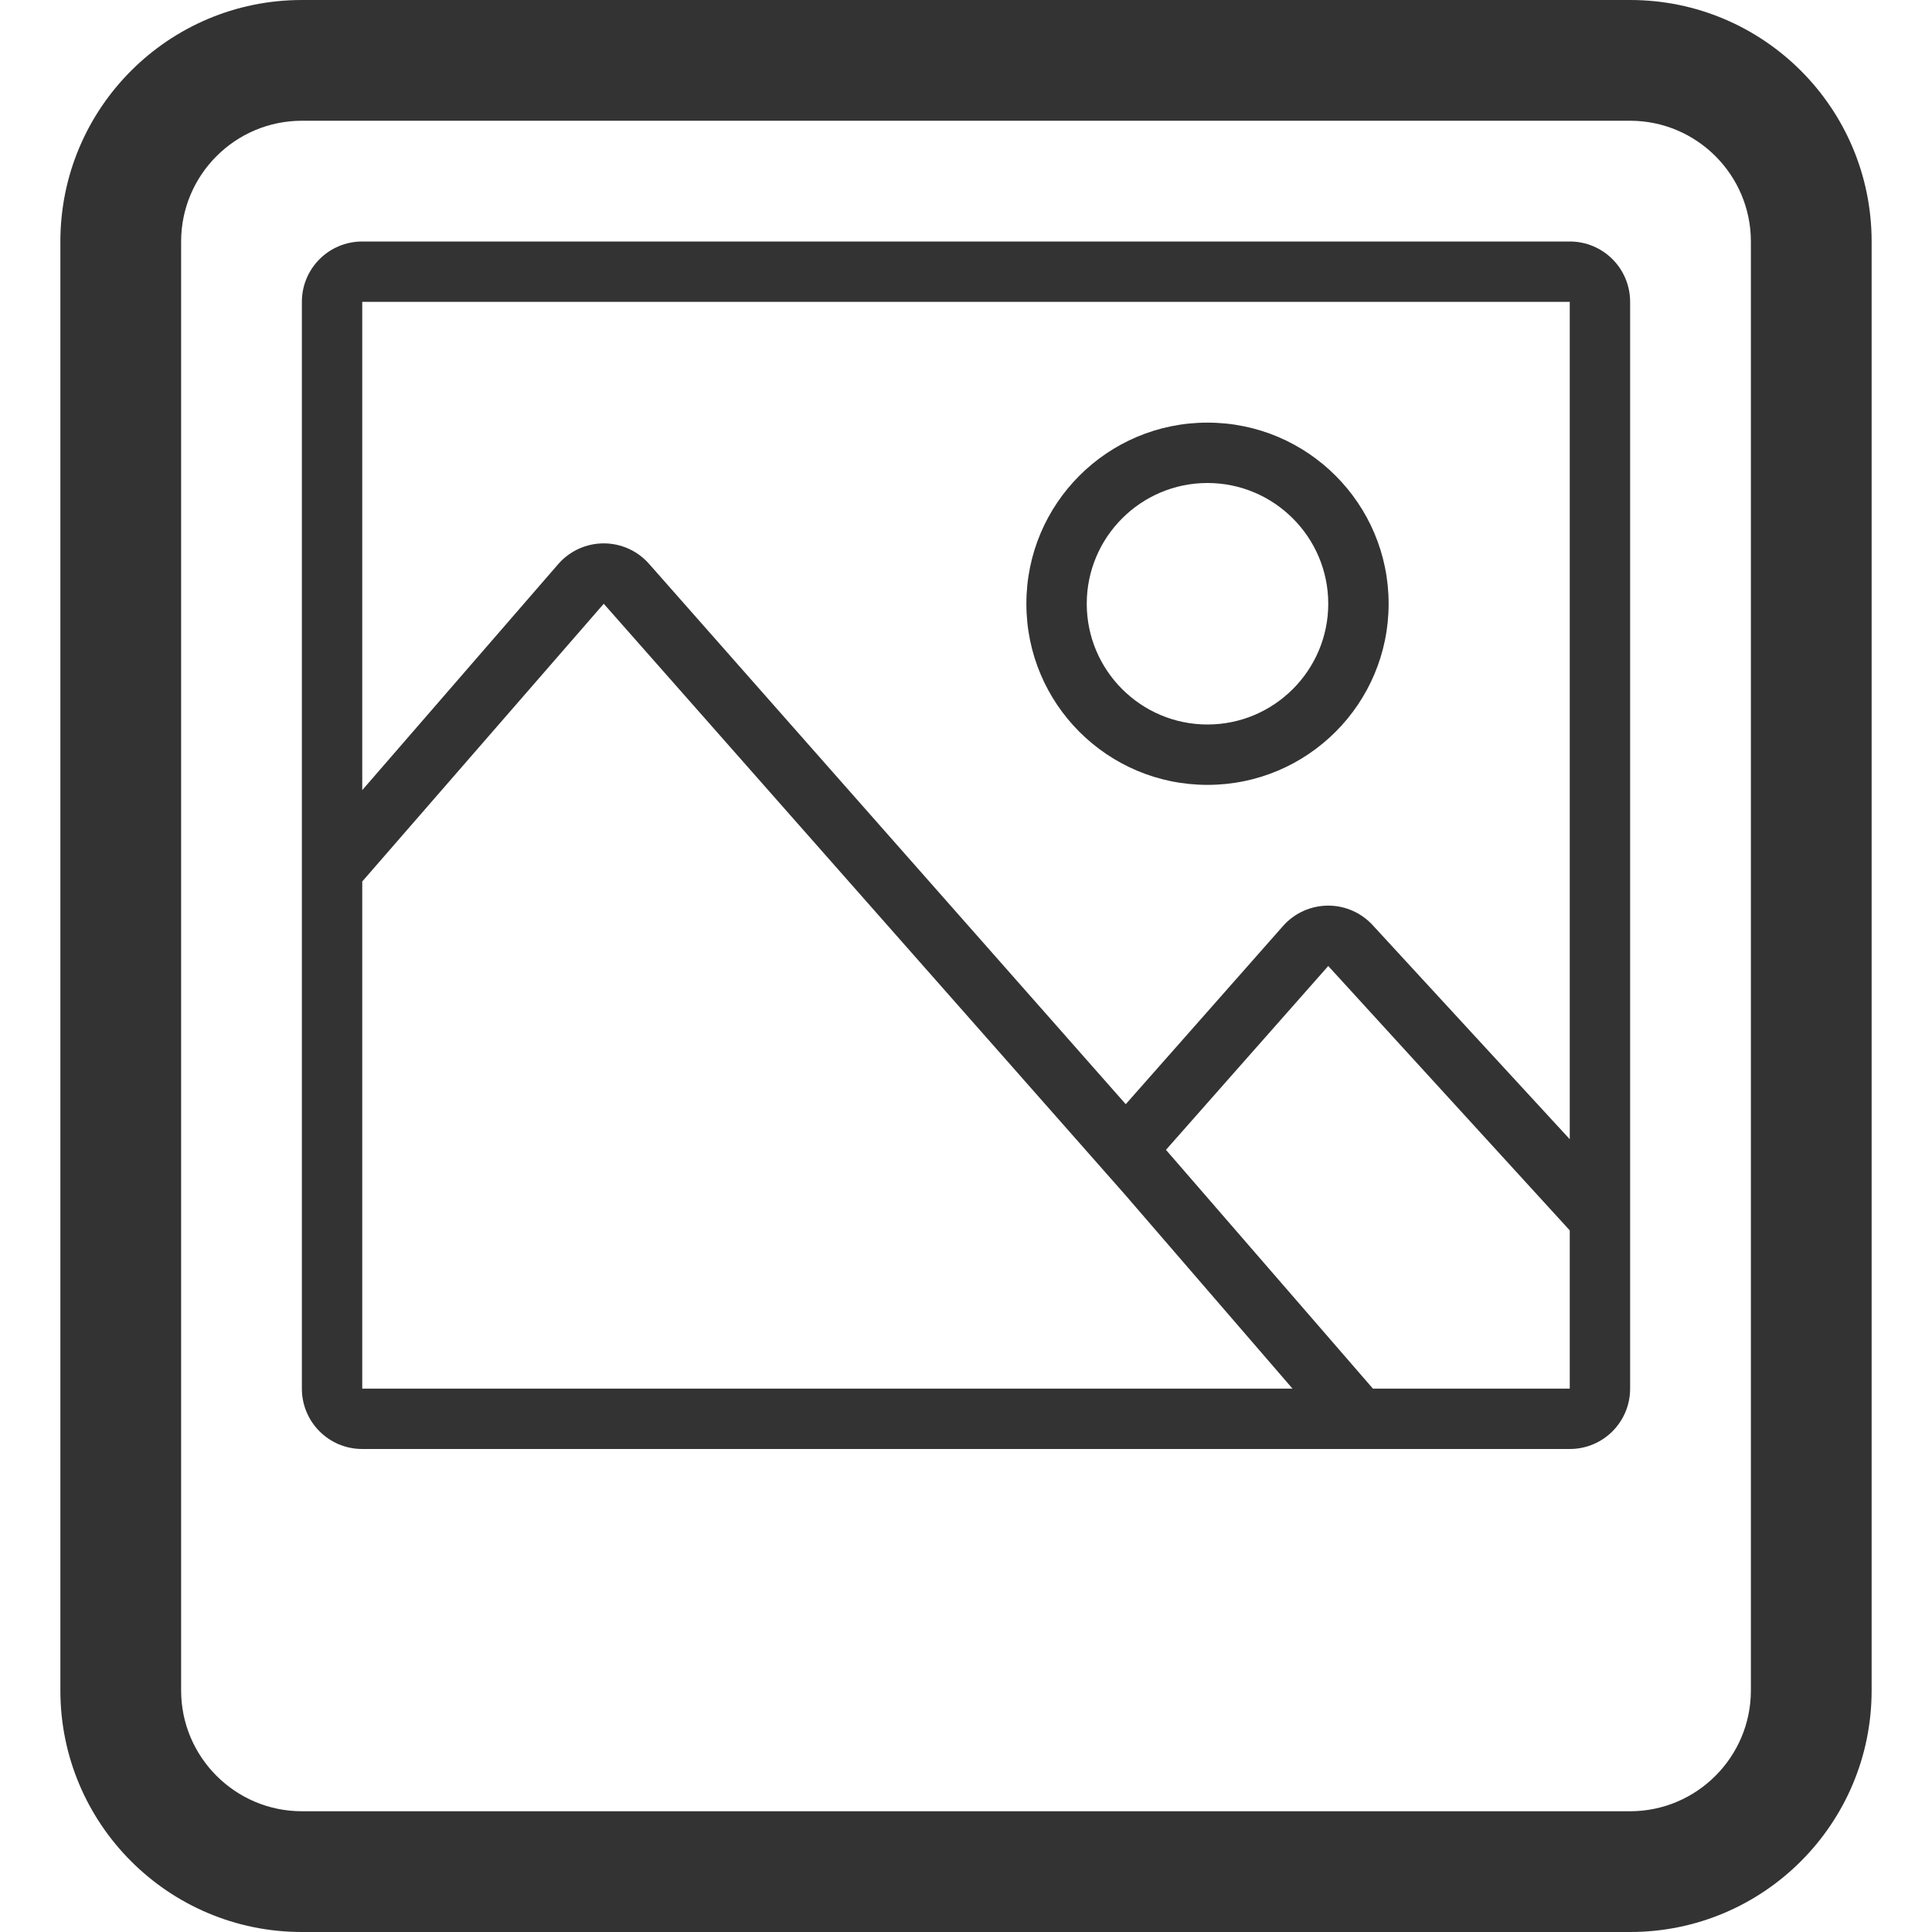
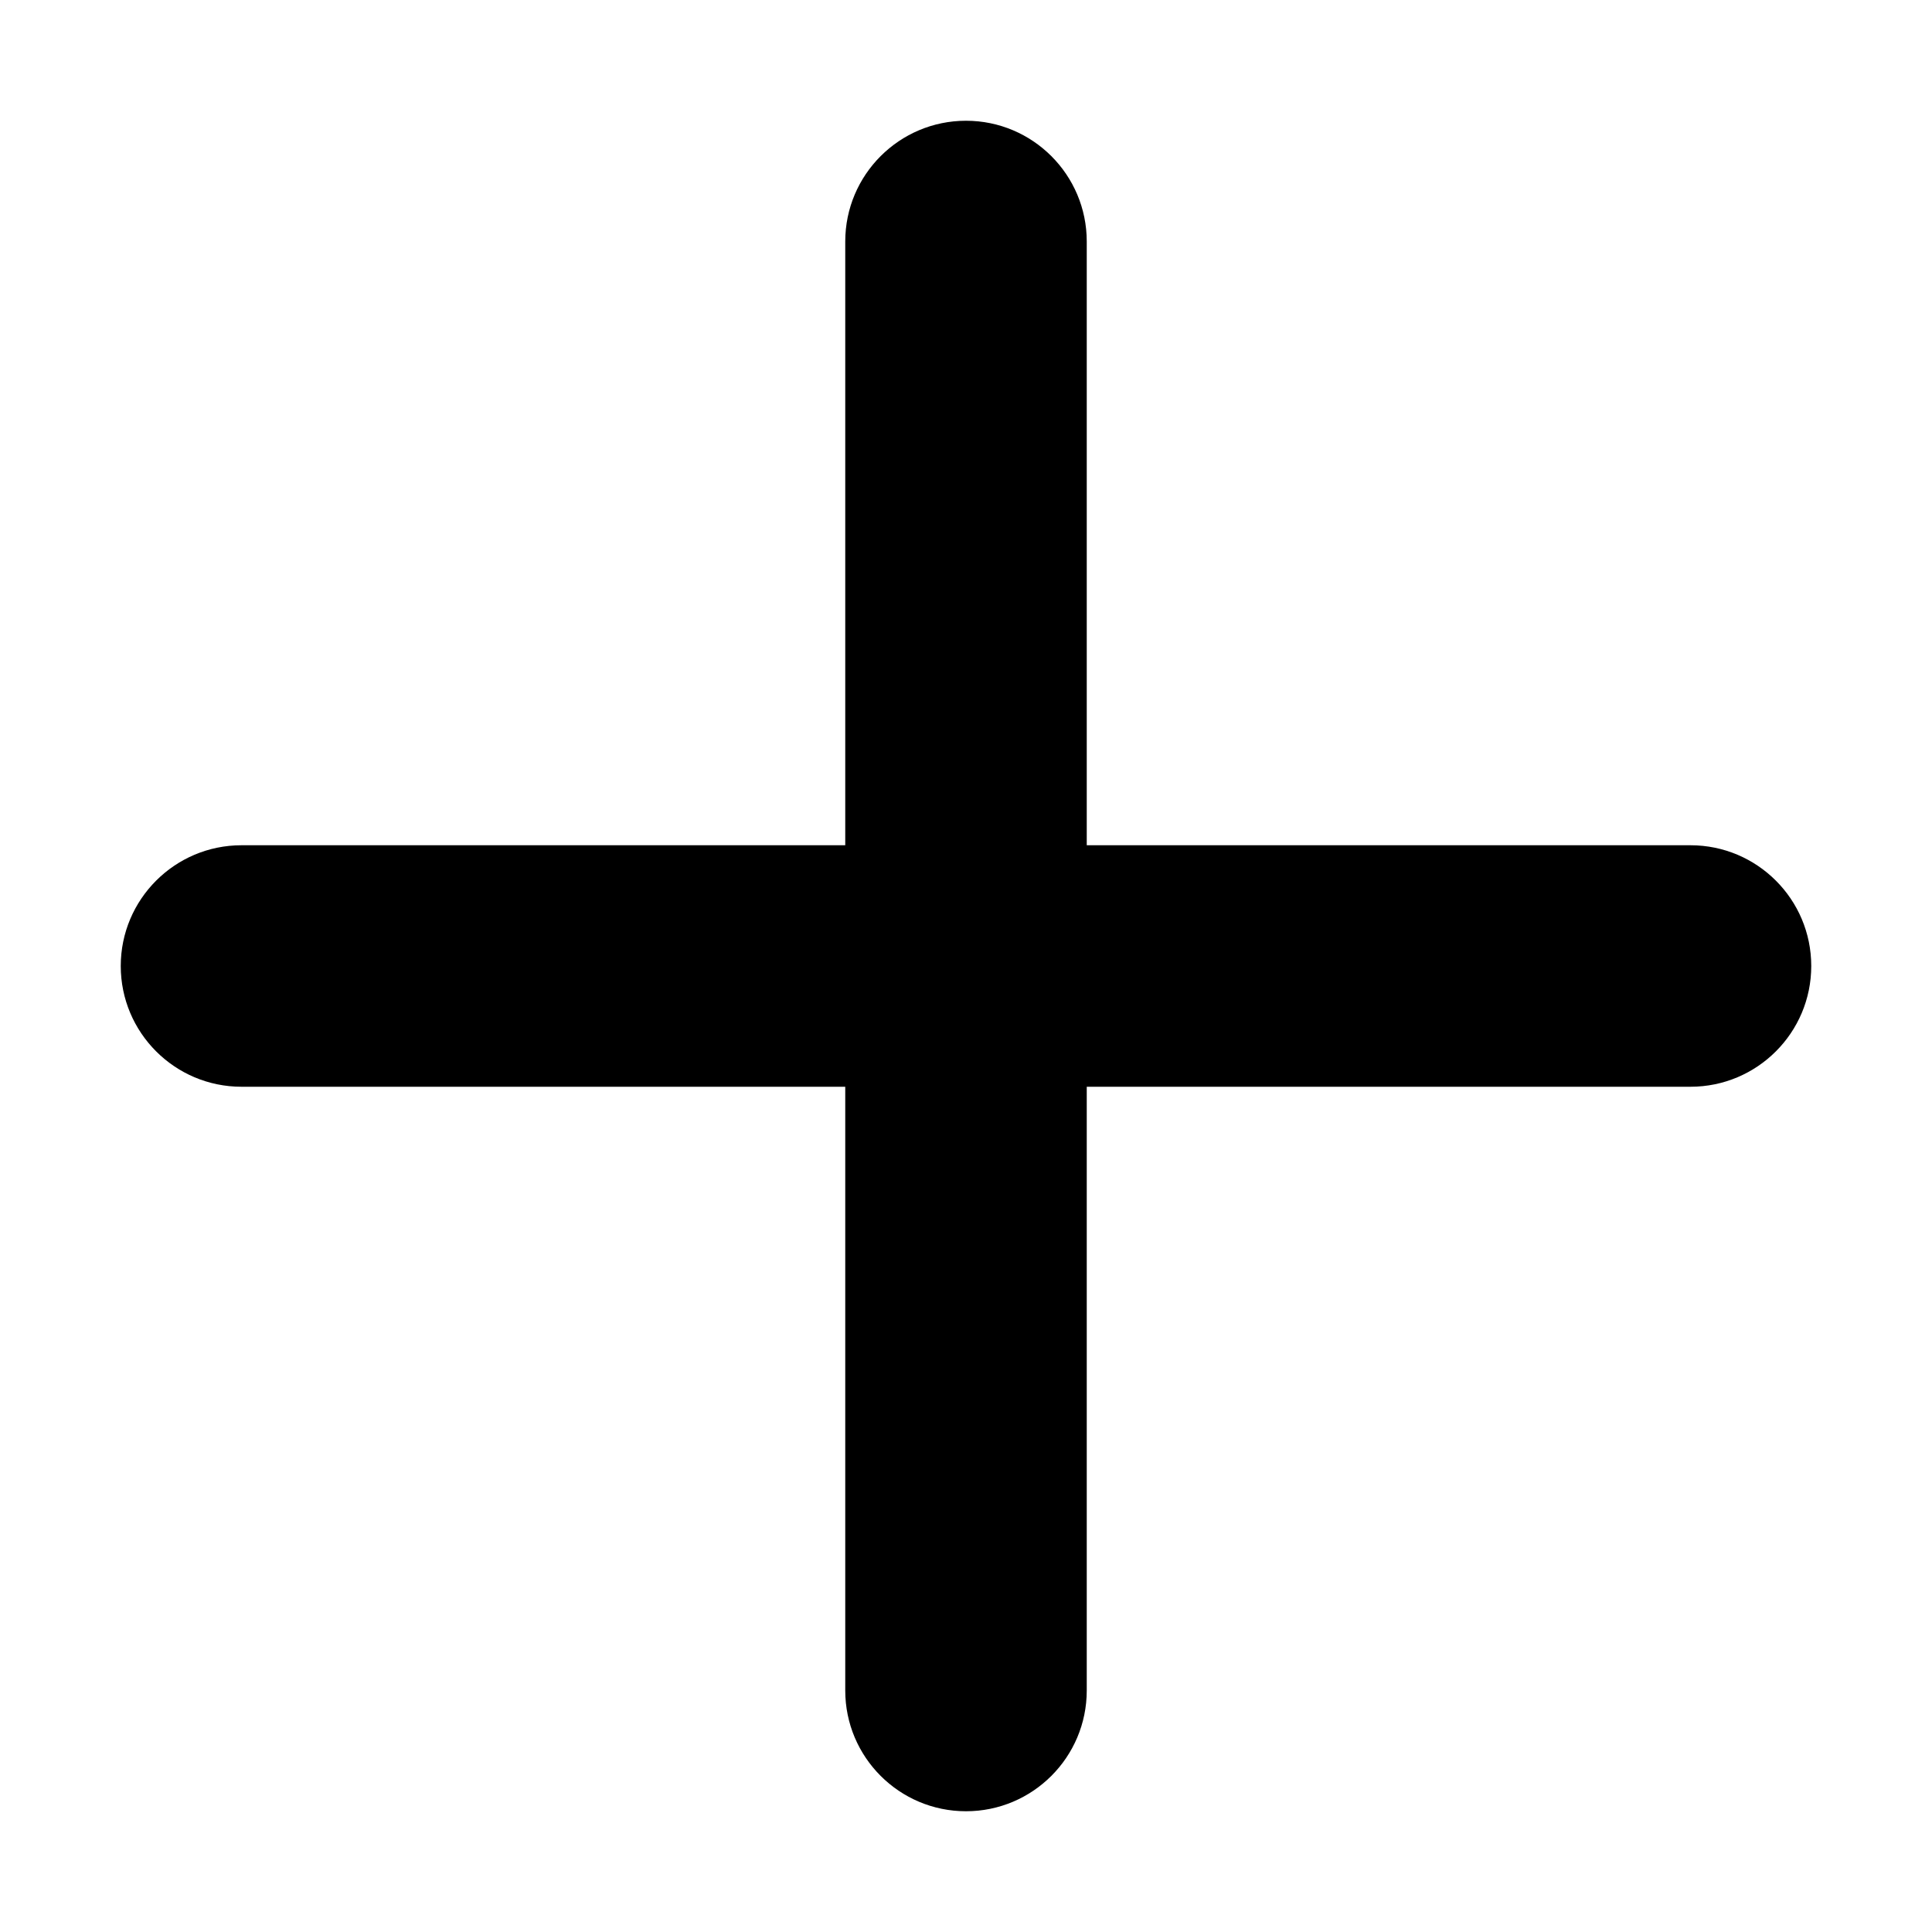
- <svg xmlns="http://www.w3.org/2000/svg" enable-background="new 0 0 32 32" height="32px" id="Layer_1" version="1.1" viewBox="0 0 32 32" width="32px" xml:space="preserve">
-   <g id="photo_1_">
-     <path d="M27,0H5C2.791,0,1,1.791,1,4v24c0,2.209,1.791,4,4,4h22c2.209,0,4-1.791,4-4V4C31,1.791,29.209,0,27,0z    M29,28c0,1.102-0.898,2-2,2H5c-1.103,0-2-0.898-2-2V4c0-1.103,0.897-2,2-2h22c1.102,0,2,0.897,2,2V28z" fill="#333333" />
-     <path d="M26,4H6C5.447,4,5,4.447,5,5v18c0,0.553,0.447,1,1,1h20c0.553,0,1-0.447,1-1V5C27,4.447,26.553,4,26,4z    M26,5v13.869l-3.25-3.53C22.559,15.123,22.287,15,22,15s-0.561,0.123-0.75,0.339l-2.604,2.95l-7.896-8.95   C10.56,9.123,10.287,9,10,9S9.44,9.123,9.25,9.339L6,13.087V5H26z M6,14.6l4-4.6l8.066,9.143l0.58,0.658L21.408,23H6V14.6z    M22.74,23l-3.428-3.955L22,16l4,4.379V23H22.74z" fill="#333333" />
-     <path d="M20,13c1.656,0,3-1.343,3-3s-1.344-3-3-3c-1.658,0-3,1.343-3,3S18.342,13,20,13z M20,8c1.102,0,2,0.897,2,2   s-0.898,2-2,2c-1.104,0-2-0.897-2-2S18.896,8,20,8z" fill="#333333" />
-   </g>
+ <svg xmlns="http://www.w3.org/2000/svg" height="32px" id="Layer_1" style="enable-background:new 0 0 32 32;" version="1.1" viewBox="0 0 32 32" width="32px" xml:space="preserve">
+   <path d="M28,14H18V4c0-1.104-0.896-2-2-2s-2,0.896-2,2v10H4c-1.104,0-2,0.896-2,2s0.896,2,2,2h10v10c0,1.104,0.896,2,2,2  s2-0.896,2-2V18h10c1.104,0,2-0.896,2-2S29.104,14,28,14z" />
</svg>
